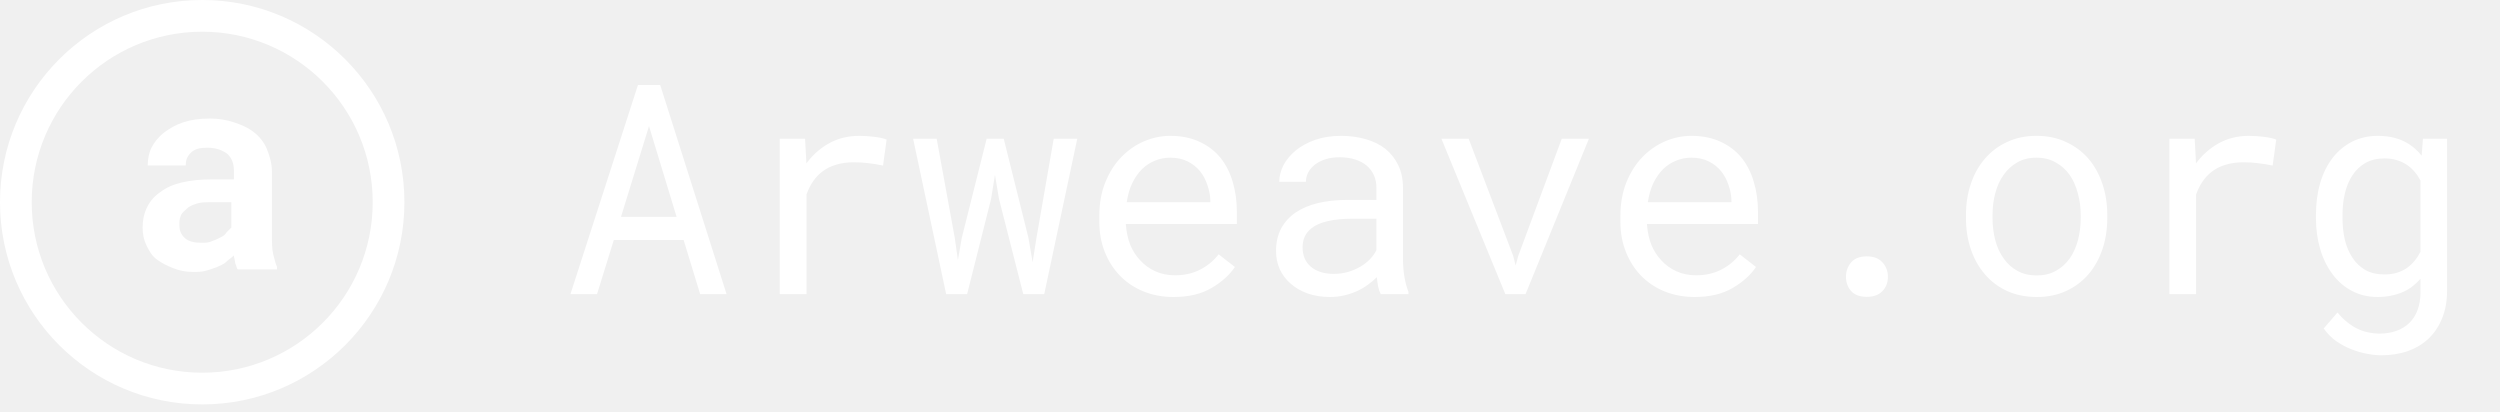
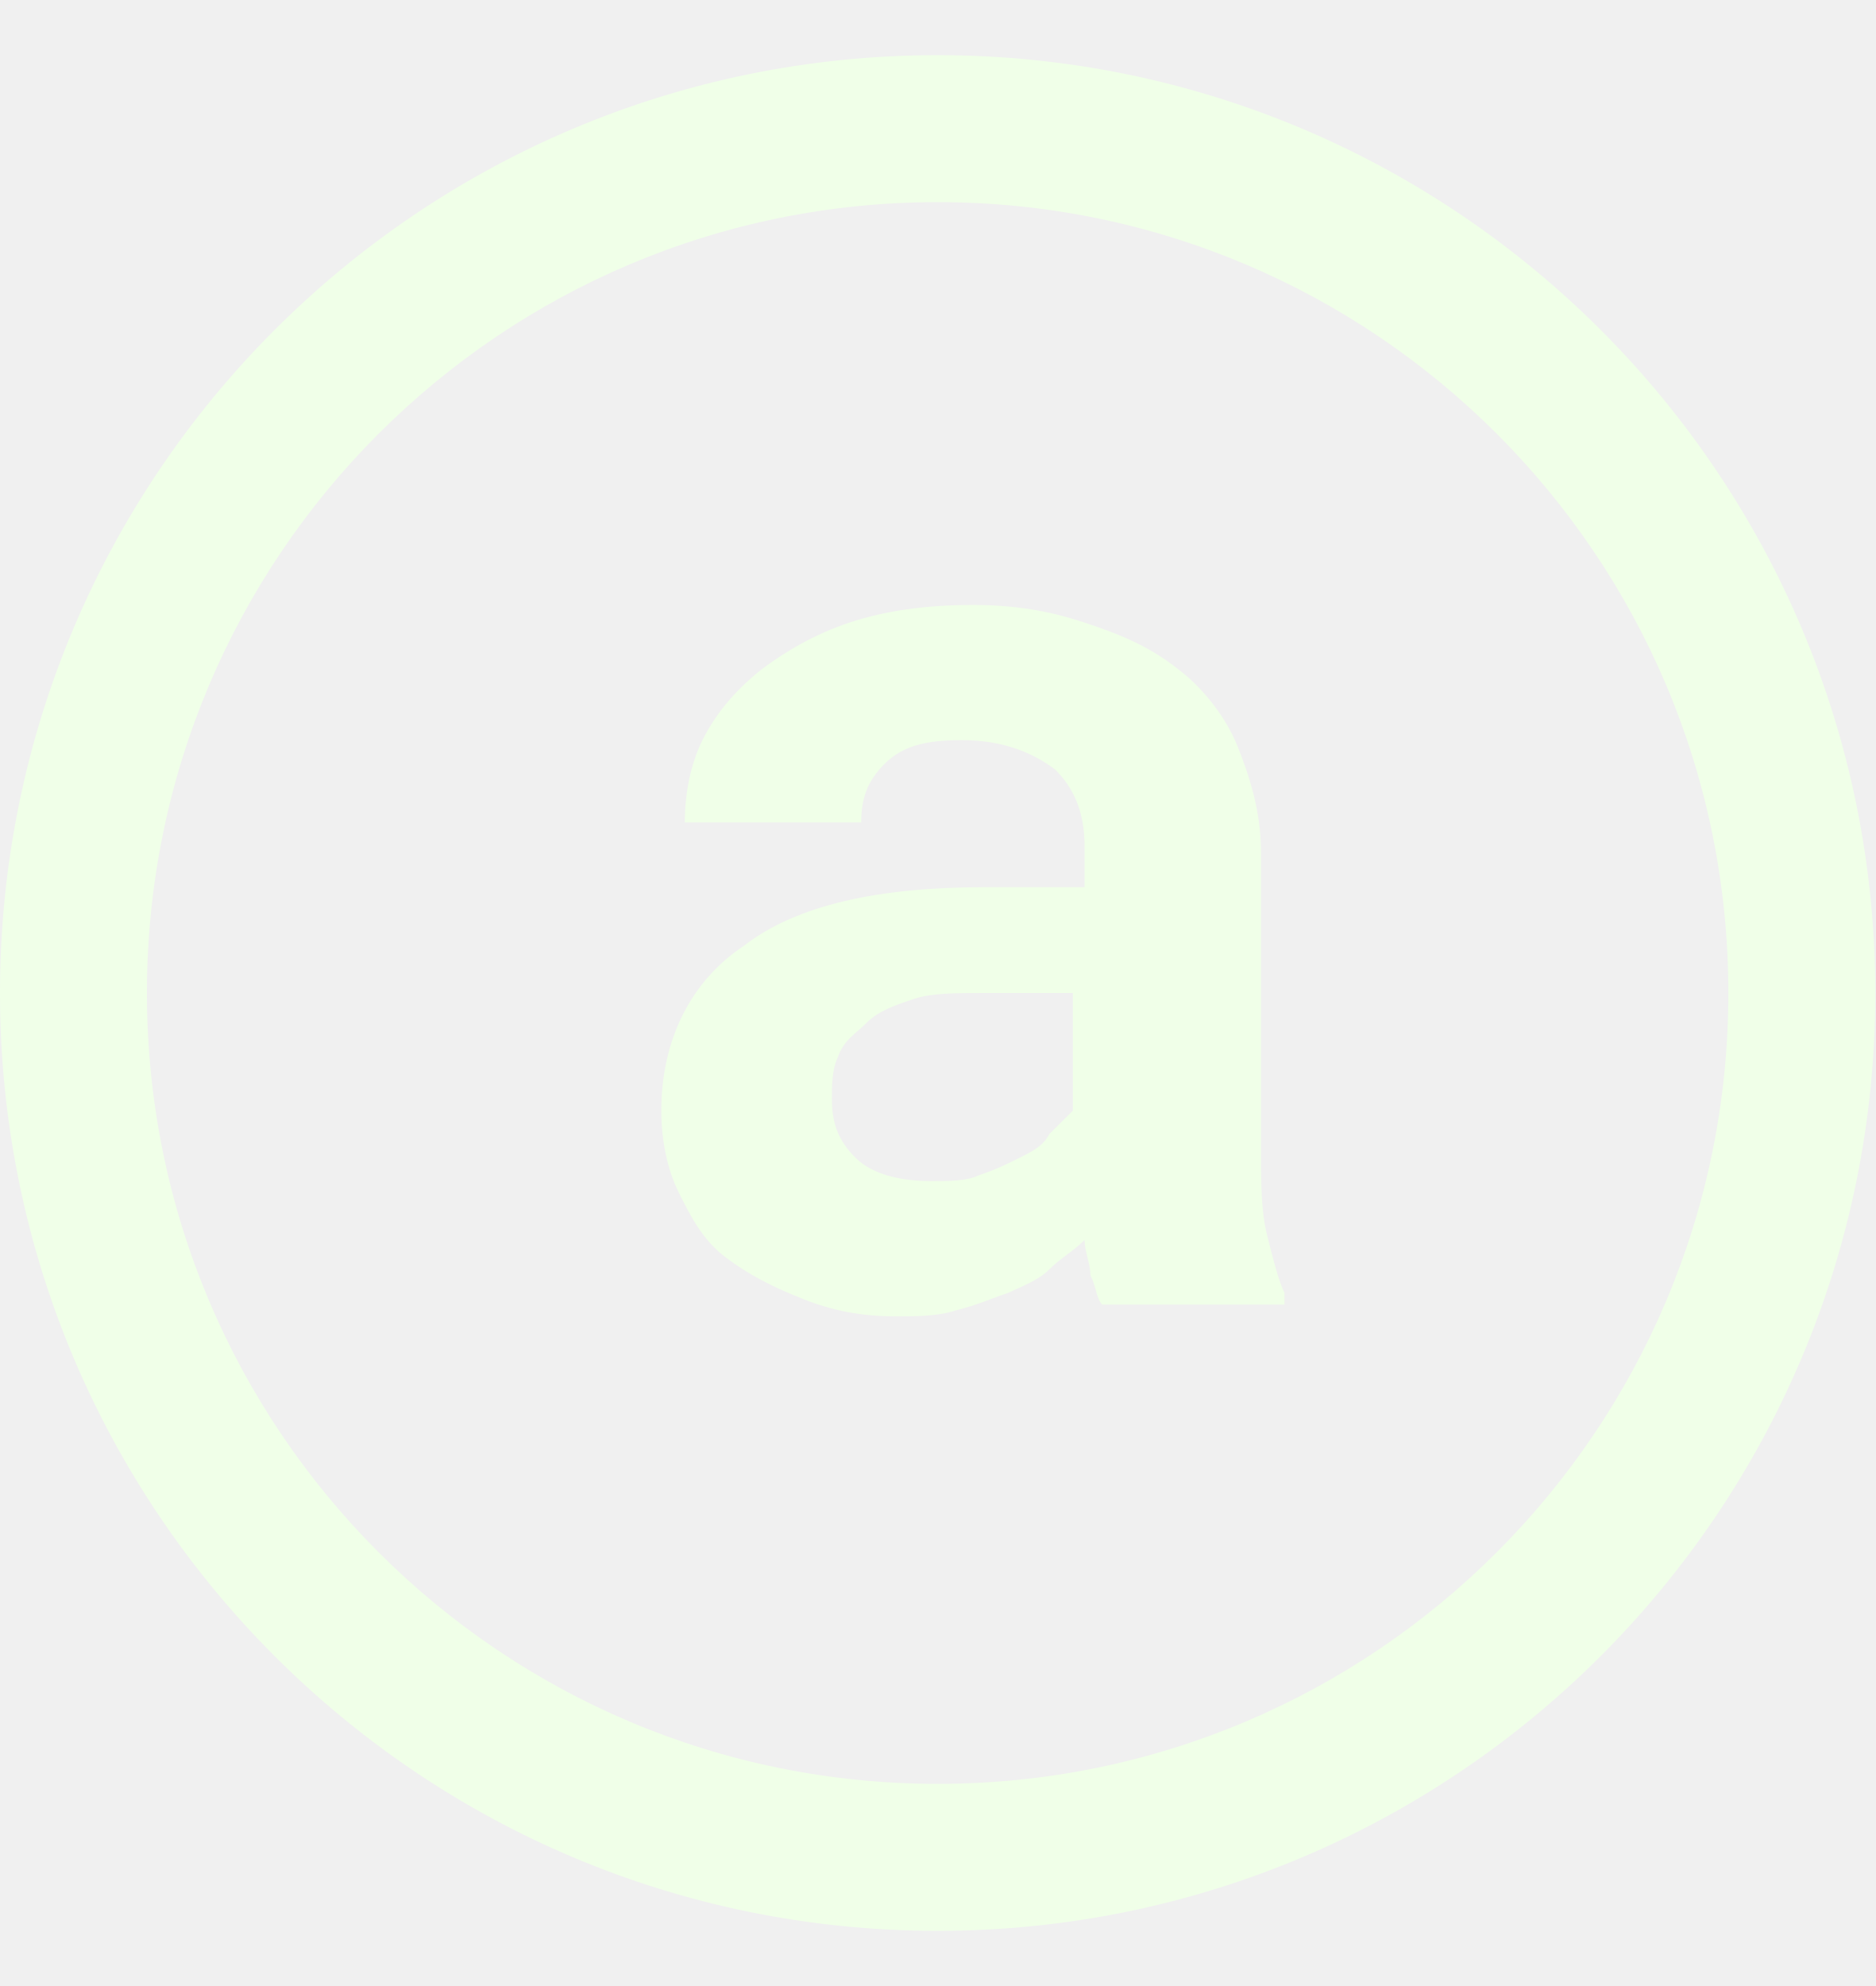
- <svg xmlns="http://www.w3.org/2000/svg" width="85" height="14" viewBox="0 0 85 14" fill="none">
-   <path fill-rule="evenodd" clip-rule="evenodd" d="M6.875 1.078C3.673 1.078 1.078 3.673 1.078 6.875C1.078 10.077 3.673 12.672 6.875 12.672C10.077 12.672 12.672 10.077 12.672 6.875C12.672 3.673 10.077 1.078 6.875 1.078ZM0 6.875C0 3.078 3.078 0 6.875 0C10.672 0 13.75 3.078 13.75 6.875C13.75 10.672 10.672 13.75 6.875 13.75C3.078 13.75 0 10.672 0 6.875Z" fill="white" />
-   <path d="M8.082 9.159C8.039 9.116 8.039 9.03 7.996 8.944C7.996 8.858 7.953 8.772 7.953 8.685C7.866 8.772 7.78 8.815 7.694 8.901C7.608 8.987 7.478 9.03 7.392 9.073C7.263 9.116 7.177 9.159 7.004 9.203C6.875 9.246 6.703 9.246 6.573 9.246C6.315 9.246 6.099 9.203 5.884 9.116C5.668 9.03 5.496 8.944 5.323 8.815C5.151 8.685 5.065 8.513 4.978 8.341C4.892 8.168 4.849 7.953 4.849 7.737C4.849 7.22 5.065 6.789 5.453 6.53C5.841 6.228 6.444 6.099 7.22 6.099H7.953V5.797C7.953 5.539 7.866 5.366 7.737 5.237C7.565 5.108 7.349 5.022 7.047 5.022C6.789 5.022 6.616 5.065 6.487 5.194C6.358 5.323 6.315 5.453 6.315 5.625H5.022C5.022 5.409 5.065 5.194 5.151 5.022C5.237 4.849 5.366 4.677 5.582 4.504C5.754 4.375 5.97 4.246 6.228 4.159C6.487 4.073 6.789 4.03 7.134 4.03C7.435 4.03 7.694 4.073 7.953 4.159C8.211 4.246 8.427 4.332 8.642 4.504C8.815 4.634 8.987 4.849 9.073 5.065C9.159 5.28 9.246 5.539 9.246 5.841V7.996C9.246 8.254 9.246 8.47 9.289 8.642C9.332 8.815 9.375 8.987 9.418 9.073V9.159H8.082ZM6.832 8.254C6.961 8.254 7.091 8.254 7.177 8.211C7.306 8.168 7.392 8.125 7.478 8.082C7.565 8.039 7.651 7.996 7.694 7.909C7.737 7.866 7.823 7.78 7.866 7.737V6.875H7.22C7.004 6.875 6.832 6.875 6.703 6.918C6.573 6.961 6.444 7.004 6.358 7.091C6.272 7.177 6.185 7.22 6.142 7.349C6.099 7.435 6.099 7.565 6.099 7.651C6.099 7.823 6.142 7.953 6.272 8.082C6.401 8.211 6.616 8.254 6.832 8.254Z" fill="white" />
-   <path d="M23.243 8.159H20.87L20.299 10H19.395L21.69 2.891H22.447L24.703 10H23.805L23.243 8.159ZM21.114 7.373H23.004L22.066 4.287L21.114 7.373ZM29.217 4.619C29.383 4.619 29.556 4.631 29.735 4.653C29.917 4.676 30.054 4.707 30.145 4.746L30.023 5.63C29.847 5.591 29.68 5.563 29.52 5.547C29.364 5.527 29.2 5.518 29.027 5.518C28.806 5.518 28.605 5.545 28.426 5.601C28.247 5.653 28.091 5.731 27.958 5.835C27.837 5.926 27.731 6.038 27.64 6.172C27.552 6.302 27.479 6.449 27.421 6.611V10H26.512V4.717H27.372L27.411 5.425L27.416 5.557C27.631 5.267 27.888 5.039 28.187 4.873C28.49 4.704 28.833 4.619 29.217 4.619ZM32.169 10L31.046 4.717H31.847L32.462 8.086L32.569 8.843L32.701 8.086L33.546 4.717H34.127L34.967 8.086L35.109 8.916L35.24 8.086L35.826 4.717H36.627L35.504 10H34.791L33.966 6.763L33.829 5.942L33.697 6.763L32.882 10H32.169ZM39.901 10.098C39.53 10.098 39.188 10.034 38.876 9.907C38.566 9.78 38.301 9.603 38.08 9.375C37.858 9.147 37.686 8.877 37.562 8.564C37.439 8.252 37.377 7.912 37.377 7.544V7.339C37.377 6.912 37.445 6.532 37.582 6.196C37.719 5.858 37.901 5.571 38.129 5.337C38.353 5.106 38.609 4.928 38.895 4.805C39.185 4.681 39.481 4.619 39.784 4.619C40.165 4.619 40.497 4.686 40.78 4.819C41.066 4.95 41.304 5.13 41.493 5.361C41.682 5.596 41.822 5.871 41.913 6.187C42.007 6.502 42.054 6.844 42.054 7.212V7.617H38.28V7.651C38.303 7.909 38.353 8.135 38.431 8.33C38.513 8.525 38.623 8.698 38.764 8.848C38.907 9.007 39.079 9.132 39.281 9.224C39.483 9.315 39.706 9.36 39.95 9.36C40.272 9.36 40.559 9.295 40.809 9.165C41.06 9.035 41.268 8.862 41.434 8.647L41.986 9.077C41.81 9.344 41.547 9.582 41.195 9.79C40.847 9.995 40.416 10.098 39.901 10.098ZM39.784 5.361C39.602 5.361 39.429 5.396 39.266 5.464C39.104 5.529 38.957 5.625 38.827 5.752C38.697 5.882 38.586 6.042 38.495 6.23C38.407 6.416 38.345 6.631 38.309 6.875H41.151V6.831C41.151 6.668 41.12 6.494 41.058 6.309C40.997 6.12 40.91 5.957 40.8 5.82C40.689 5.684 40.549 5.573 40.38 5.488C40.214 5.404 40.015 5.361 39.784 5.361ZM46.945 10C46.909 9.932 46.88 9.847 46.857 9.746C46.837 9.642 46.823 9.535 46.813 9.424C46.722 9.515 46.619 9.601 46.505 9.683C46.395 9.764 46.273 9.836 46.139 9.897C46.002 9.959 45.858 10.008 45.705 10.044C45.551 10.08 45.389 10.098 45.216 10.098C44.936 10.098 44.682 10.057 44.455 9.976C44.23 9.894 44.039 9.784 43.883 9.644C43.724 9.507 43.6 9.344 43.512 9.155C43.428 8.963 43.385 8.757 43.385 8.535C43.385 8.245 43.442 7.992 43.556 7.773C43.673 7.555 43.838 7.373 44.049 7.227C44.261 7.083 44.515 6.976 44.811 6.904C45.11 6.833 45.444 6.797 45.812 6.797H46.798V6.382C46.798 6.222 46.769 6.079 46.71 5.952C46.652 5.825 46.569 5.716 46.461 5.625C46.354 5.537 46.222 5.469 46.066 5.42C45.913 5.371 45.74 5.347 45.548 5.347C45.369 5.347 45.208 5.369 45.065 5.415C44.925 5.461 44.806 5.521 44.708 5.596C44.611 5.671 44.534 5.76 44.479 5.864C44.427 5.965 44.401 6.071 44.401 6.182H43.493C43.496 5.99 43.545 5.801 43.639 5.615C43.737 5.43 43.877 5.262 44.059 5.112C44.238 4.966 44.456 4.847 44.713 4.756C44.974 4.665 45.268 4.619 45.597 4.619C45.897 4.619 46.175 4.657 46.432 4.731C46.689 4.803 46.912 4.912 47.101 5.059C47.286 5.208 47.433 5.394 47.54 5.615C47.648 5.837 47.702 6.095 47.702 6.392V8.848C47.702 9.023 47.718 9.211 47.75 9.409C47.783 9.604 47.828 9.775 47.887 9.922V10H46.945ZM45.348 9.312C45.524 9.312 45.688 9.289 45.841 9.243C45.994 9.198 46.134 9.137 46.261 9.062C46.385 8.988 46.492 8.903 46.583 8.809C46.675 8.711 46.746 8.61 46.798 8.506V7.437H45.958C45.646 7.437 45.373 7.464 45.138 7.52C44.907 7.572 44.723 7.653 44.586 7.764C44.489 7.842 44.414 7.935 44.362 8.042C44.313 8.149 44.288 8.271 44.288 8.408C44.288 8.538 44.31 8.659 44.352 8.77C44.398 8.88 44.464 8.975 44.552 9.053C44.64 9.134 44.751 9.198 44.884 9.243C45.018 9.289 45.172 9.312 45.348 9.312ZM51.181 10L49.008 4.717H49.935L51.449 8.701L51.532 9.028L51.62 8.701L53.1 4.717H54.023L51.869 10H51.181ZM57.619 10.098C57.248 10.098 56.906 10.034 56.593 9.907C56.284 9.78 56.019 9.603 55.797 9.375C55.576 9.147 55.404 8.877 55.28 8.564C55.156 8.252 55.094 7.912 55.094 7.544V7.339C55.094 6.912 55.163 6.532 55.299 6.196C55.436 5.858 55.618 5.571 55.846 5.337C56.071 5.106 56.326 4.928 56.613 4.805C56.903 4.681 57.199 4.619 57.502 4.619C57.882 4.619 58.215 4.686 58.498 4.819C58.784 4.95 59.022 5.13 59.211 5.361C59.399 5.596 59.539 5.871 59.63 6.187C59.725 6.502 59.772 6.844 59.772 7.212V7.617H55.998V7.651C56.02 7.909 56.071 8.135 56.149 8.33C56.23 8.525 56.341 8.698 56.481 8.848C56.624 9.007 56.797 9.132 56.999 9.224C57.2 9.315 57.423 9.36 57.668 9.36C57.99 9.36 58.276 9.295 58.527 9.165C58.778 9.035 58.986 8.862 59.152 8.647L59.704 9.077C59.528 9.344 59.264 9.582 58.913 9.79C58.564 9.995 58.133 10.098 57.619 10.098ZM57.502 5.361C57.319 5.361 57.147 5.396 56.984 5.464C56.821 5.529 56.675 5.625 56.544 5.752C56.414 5.882 56.304 6.042 56.212 6.23C56.125 6.416 56.063 6.631 56.027 6.875H58.869V6.831C58.869 6.668 58.838 6.494 58.776 6.309C58.714 6.12 58.628 5.957 58.517 5.82C58.407 5.684 58.267 5.573 58.097 5.488C57.931 5.404 57.733 5.361 57.502 5.361ZM62.763 9.414C62.763 9.222 62.822 9.058 62.939 8.921C63.056 8.784 63.233 8.716 63.471 8.716C63.705 8.716 63.883 8.784 64.003 8.921C64.127 9.054 64.189 9.219 64.189 9.414C64.189 9.606 64.127 9.767 64.003 9.897C63.879 10.028 63.702 10.093 63.471 10.093C63.236 10.093 63.059 10.028 62.939 9.897C62.822 9.764 62.763 9.603 62.763 9.414ZM66.843 7.31C66.843 6.929 66.898 6.576 67.009 6.25C67.119 5.921 67.279 5.636 67.487 5.396C67.692 5.155 67.943 4.966 68.239 4.829C68.535 4.689 68.869 4.619 69.24 4.619C69.614 4.619 69.95 4.689 70.246 4.829C70.545 4.966 70.799 5.155 71.008 5.396C71.213 5.636 71.371 5.921 71.481 6.25C71.592 6.576 71.647 6.929 71.647 7.31V7.417C71.647 7.798 71.592 8.151 71.481 8.477C71.371 8.802 71.213 9.085 71.008 9.326C70.799 9.567 70.547 9.756 70.251 9.893C69.955 10.029 69.621 10.098 69.25 10.098C68.876 10.098 68.538 10.029 68.239 9.893C67.943 9.756 67.692 9.567 67.487 9.326C67.279 9.085 67.119 8.802 67.009 8.477C66.898 8.151 66.843 7.798 66.843 7.417V7.31ZM67.746 7.417C67.746 7.677 67.777 7.926 67.839 8.164C67.9 8.398 67.995 8.605 68.122 8.784C68.246 8.963 68.402 9.105 68.591 9.209C68.779 9.313 68.999 9.365 69.25 9.365C69.497 9.365 69.714 9.313 69.899 9.209C70.088 9.105 70.246 8.963 70.373 8.784C70.497 8.605 70.589 8.398 70.651 8.164C70.713 7.926 70.744 7.677 70.744 7.417V7.31C70.744 7.052 70.711 6.807 70.646 6.572C70.584 6.335 70.492 6.126 70.368 5.947C70.241 5.768 70.083 5.627 69.894 5.522C69.709 5.415 69.491 5.361 69.24 5.361C68.989 5.361 68.771 5.415 68.586 5.522C68.4 5.627 68.246 5.768 68.122 5.947C67.995 6.126 67.9 6.335 67.839 6.572C67.777 6.807 67.746 7.052 67.746 7.31V7.417ZM76.464 4.619C76.63 4.619 76.803 4.631 76.982 4.653C77.164 4.676 77.301 4.707 77.392 4.746L77.27 5.63C77.094 5.591 76.927 5.563 76.767 5.547C76.611 5.527 76.446 5.518 76.274 5.518C76.052 5.518 75.852 5.545 75.673 5.601C75.494 5.653 75.338 5.731 75.204 5.835C75.084 5.926 74.978 6.038 74.887 6.172C74.799 6.302 74.726 6.449 74.667 6.611V10H73.759V4.717H74.619L74.658 5.425L74.662 5.557C74.877 5.267 75.135 5.039 75.434 4.873C75.737 4.704 76.08 4.619 76.464 4.619ZM78.742 7.314C78.742 6.921 78.789 6.559 78.884 6.23C78.981 5.898 79.121 5.614 79.304 5.376C79.486 5.138 79.707 4.953 79.968 4.819C80.228 4.686 80.523 4.619 80.852 4.619C81.063 4.619 81.257 4.644 81.433 4.692C81.612 4.741 81.773 4.813 81.916 4.907C81.994 4.956 82.067 5.013 82.136 5.078C82.207 5.143 82.274 5.215 82.336 5.293L82.38 4.717H83.2V9.888C83.2 10.236 83.145 10.545 83.034 10.815C82.927 11.086 82.775 11.315 82.58 11.504C82.382 11.693 82.145 11.836 81.872 11.934C81.599 12.031 81.296 12.08 80.964 12.08C80.827 12.08 80.671 12.064 80.495 12.031C80.319 12.002 80.142 11.951 79.963 11.88C79.781 11.812 79.605 11.719 79.436 11.602C79.269 11.484 79.126 11.339 79.006 11.167L79.475 10.625C79.585 10.758 79.699 10.871 79.816 10.962C79.934 11.056 80.052 11.131 80.173 11.187C80.293 11.242 80.414 11.281 80.534 11.304C80.655 11.33 80.775 11.343 80.895 11.343C81.11 11.343 81.304 11.312 81.477 11.25C81.649 11.188 81.797 11.097 81.921 10.977C82.041 10.859 82.134 10.713 82.199 10.537C82.264 10.361 82.297 10.159 82.297 9.932V9.478C82.228 9.556 82.155 9.627 82.077 9.692C82.002 9.757 81.921 9.814 81.833 9.863C81.696 9.938 81.545 9.995 81.379 10.034C81.213 10.076 81.034 10.098 80.842 10.098C80.519 10.098 80.228 10.029 79.968 9.893C79.707 9.756 79.488 9.567 79.309 9.326C79.126 9.085 78.986 8.802 78.889 8.477C78.791 8.148 78.742 7.795 78.742 7.417V7.314ZM79.645 7.417C79.645 7.674 79.671 7.918 79.724 8.149C79.779 8.381 79.865 8.584 79.982 8.76C80.096 8.936 80.243 9.076 80.422 9.18C80.601 9.281 80.816 9.331 81.066 9.331C81.223 9.331 81.363 9.313 81.486 9.277C81.613 9.238 81.727 9.185 81.828 9.116C81.926 9.048 82.014 8.966 82.092 8.872C82.17 8.778 82.238 8.674 82.297 8.56V6.138C82.238 6.027 82.17 5.926 82.092 5.835C82.014 5.744 81.924 5.664 81.823 5.596C81.722 5.531 81.61 5.48 81.486 5.444C81.363 5.405 81.226 5.386 81.076 5.386C80.822 5.386 80.604 5.438 80.422 5.542C80.243 5.646 80.096 5.786 79.982 5.962C79.865 6.141 79.779 6.348 79.724 6.582C79.671 6.813 79.645 7.057 79.645 7.314V7.417Z" fill="white" />
+ <svg xmlns="http://www.w3.org/2000/svg" width="17" height="18" viewBox="0 0 17 18" fill="none">
+   <path fill-rule="evenodd" clip-rule="evenodd" d="M8.5 1.832C4.541 1.832 1.332 5.041 1.332 9C1.332 12.959 4.541 16.168 8.5 16.168C12.459 16.168 15.668 12.959 15.668 9C15.668 5.041 12.459 1.832 8.5 1.832ZM0 9C0 4.306 3.806 0.5 8.5 0.5C13.194 0.5 17 4.306 17 9C17 13.694 13.194 17.5 8.5 17.5C3.806 17.5 0 13.694 0 9Z" fill="#F0FFE8" />
+   <path d="M9.992 11.824C9.939 11.771 9.939 11.665 9.885 11.558C9.885 11.451 9.832 11.345 9.832 11.238C9.726 11.345 9.619 11.398 9.512 11.505C9.406 11.611 9.246 11.665 9.139 11.718C8.979 11.771 8.873 11.824 8.66 11.878C8.5 11.931 8.287 11.931 8.127 11.931C7.807 11.931 7.541 11.878 7.274 11.771C7.008 11.665 6.794 11.558 6.581 11.398C6.368 11.238 6.262 11.025 6.155 10.812C6.048 10.599 5.995 10.332 5.995 10.066C5.995 9.426 6.262 8.893 6.741 8.574C7.221 8.201 7.967 8.041 8.926 8.041H9.832V7.668C9.832 7.348 9.726 7.135 9.566 6.975C9.352 6.815 9.086 6.708 8.713 6.708C8.393 6.708 8.18 6.762 8.02 6.922C7.86 7.081 7.807 7.241 7.807 7.454H6.208C6.208 7.188 6.262 6.922 6.368 6.708C6.475 6.495 6.635 6.282 6.901 6.069C7.114 5.909 7.381 5.749 7.7 5.643C8.02 5.536 8.393 5.483 8.82 5.483C9.193 5.483 9.512 5.536 9.832 5.643C10.152 5.749 10.418 5.856 10.685 6.069C10.898 6.229 11.111 6.495 11.218 6.762C11.324 7.028 11.431 7.348 11.431 7.721V10.386C11.431 10.705 11.431 10.972 11.484 11.185C11.537 11.398 11.591 11.611 11.644 11.718V11.824H9.992ZM8.447 10.705C8.606 10.705 8.766 10.705 8.873 10.652C9.033 10.599 9.139 10.545 9.246 10.492C9.352 10.439 9.459 10.386 9.512 10.279C9.566 10.226 9.672 10.119 9.726 10.066V9H8.926C8.66 9 8.447 9 8.287 9.053C8.127 9.106 7.967 9.16 7.86 9.266C7.754 9.373 7.647 9.426 7.594 9.586C7.541 9.693 7.541 9.853 7.541 9.959C7.541 10.172 7.594 10.332 7.754 10.492C7.914 10.652 8.18 10.705 8.447 10.705Z" fill="#F0FFE8" />
</svg>
